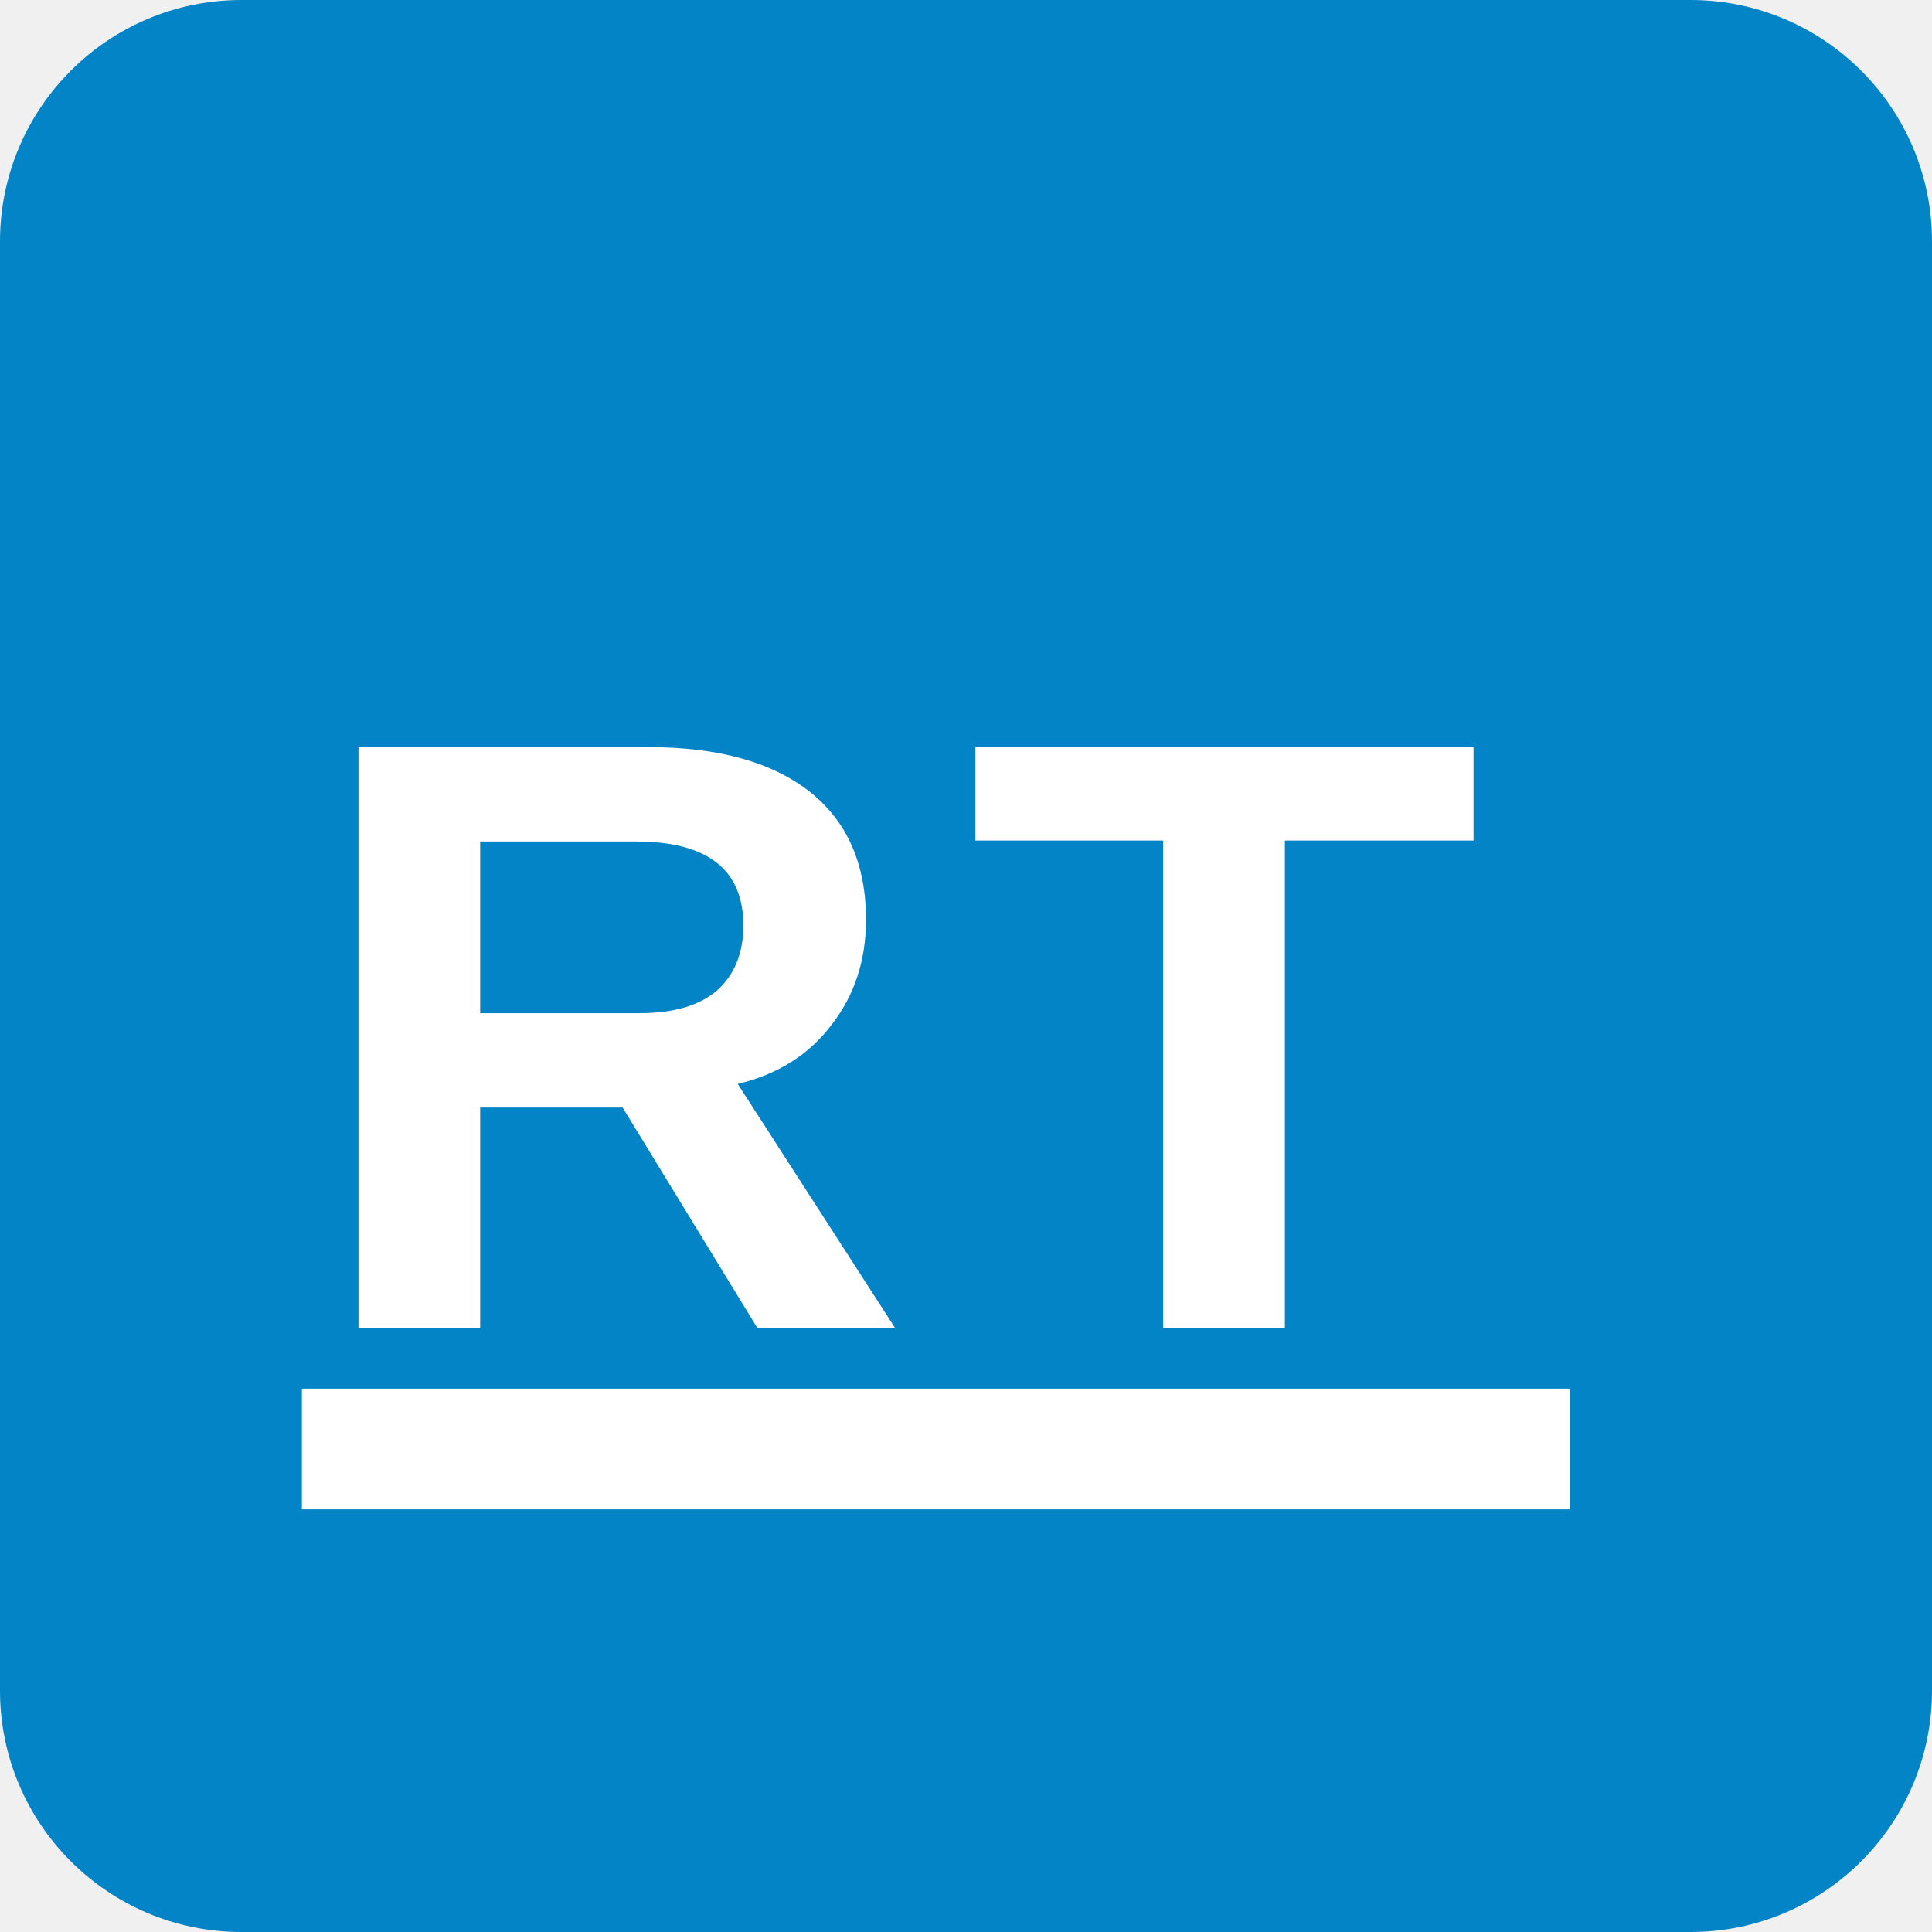
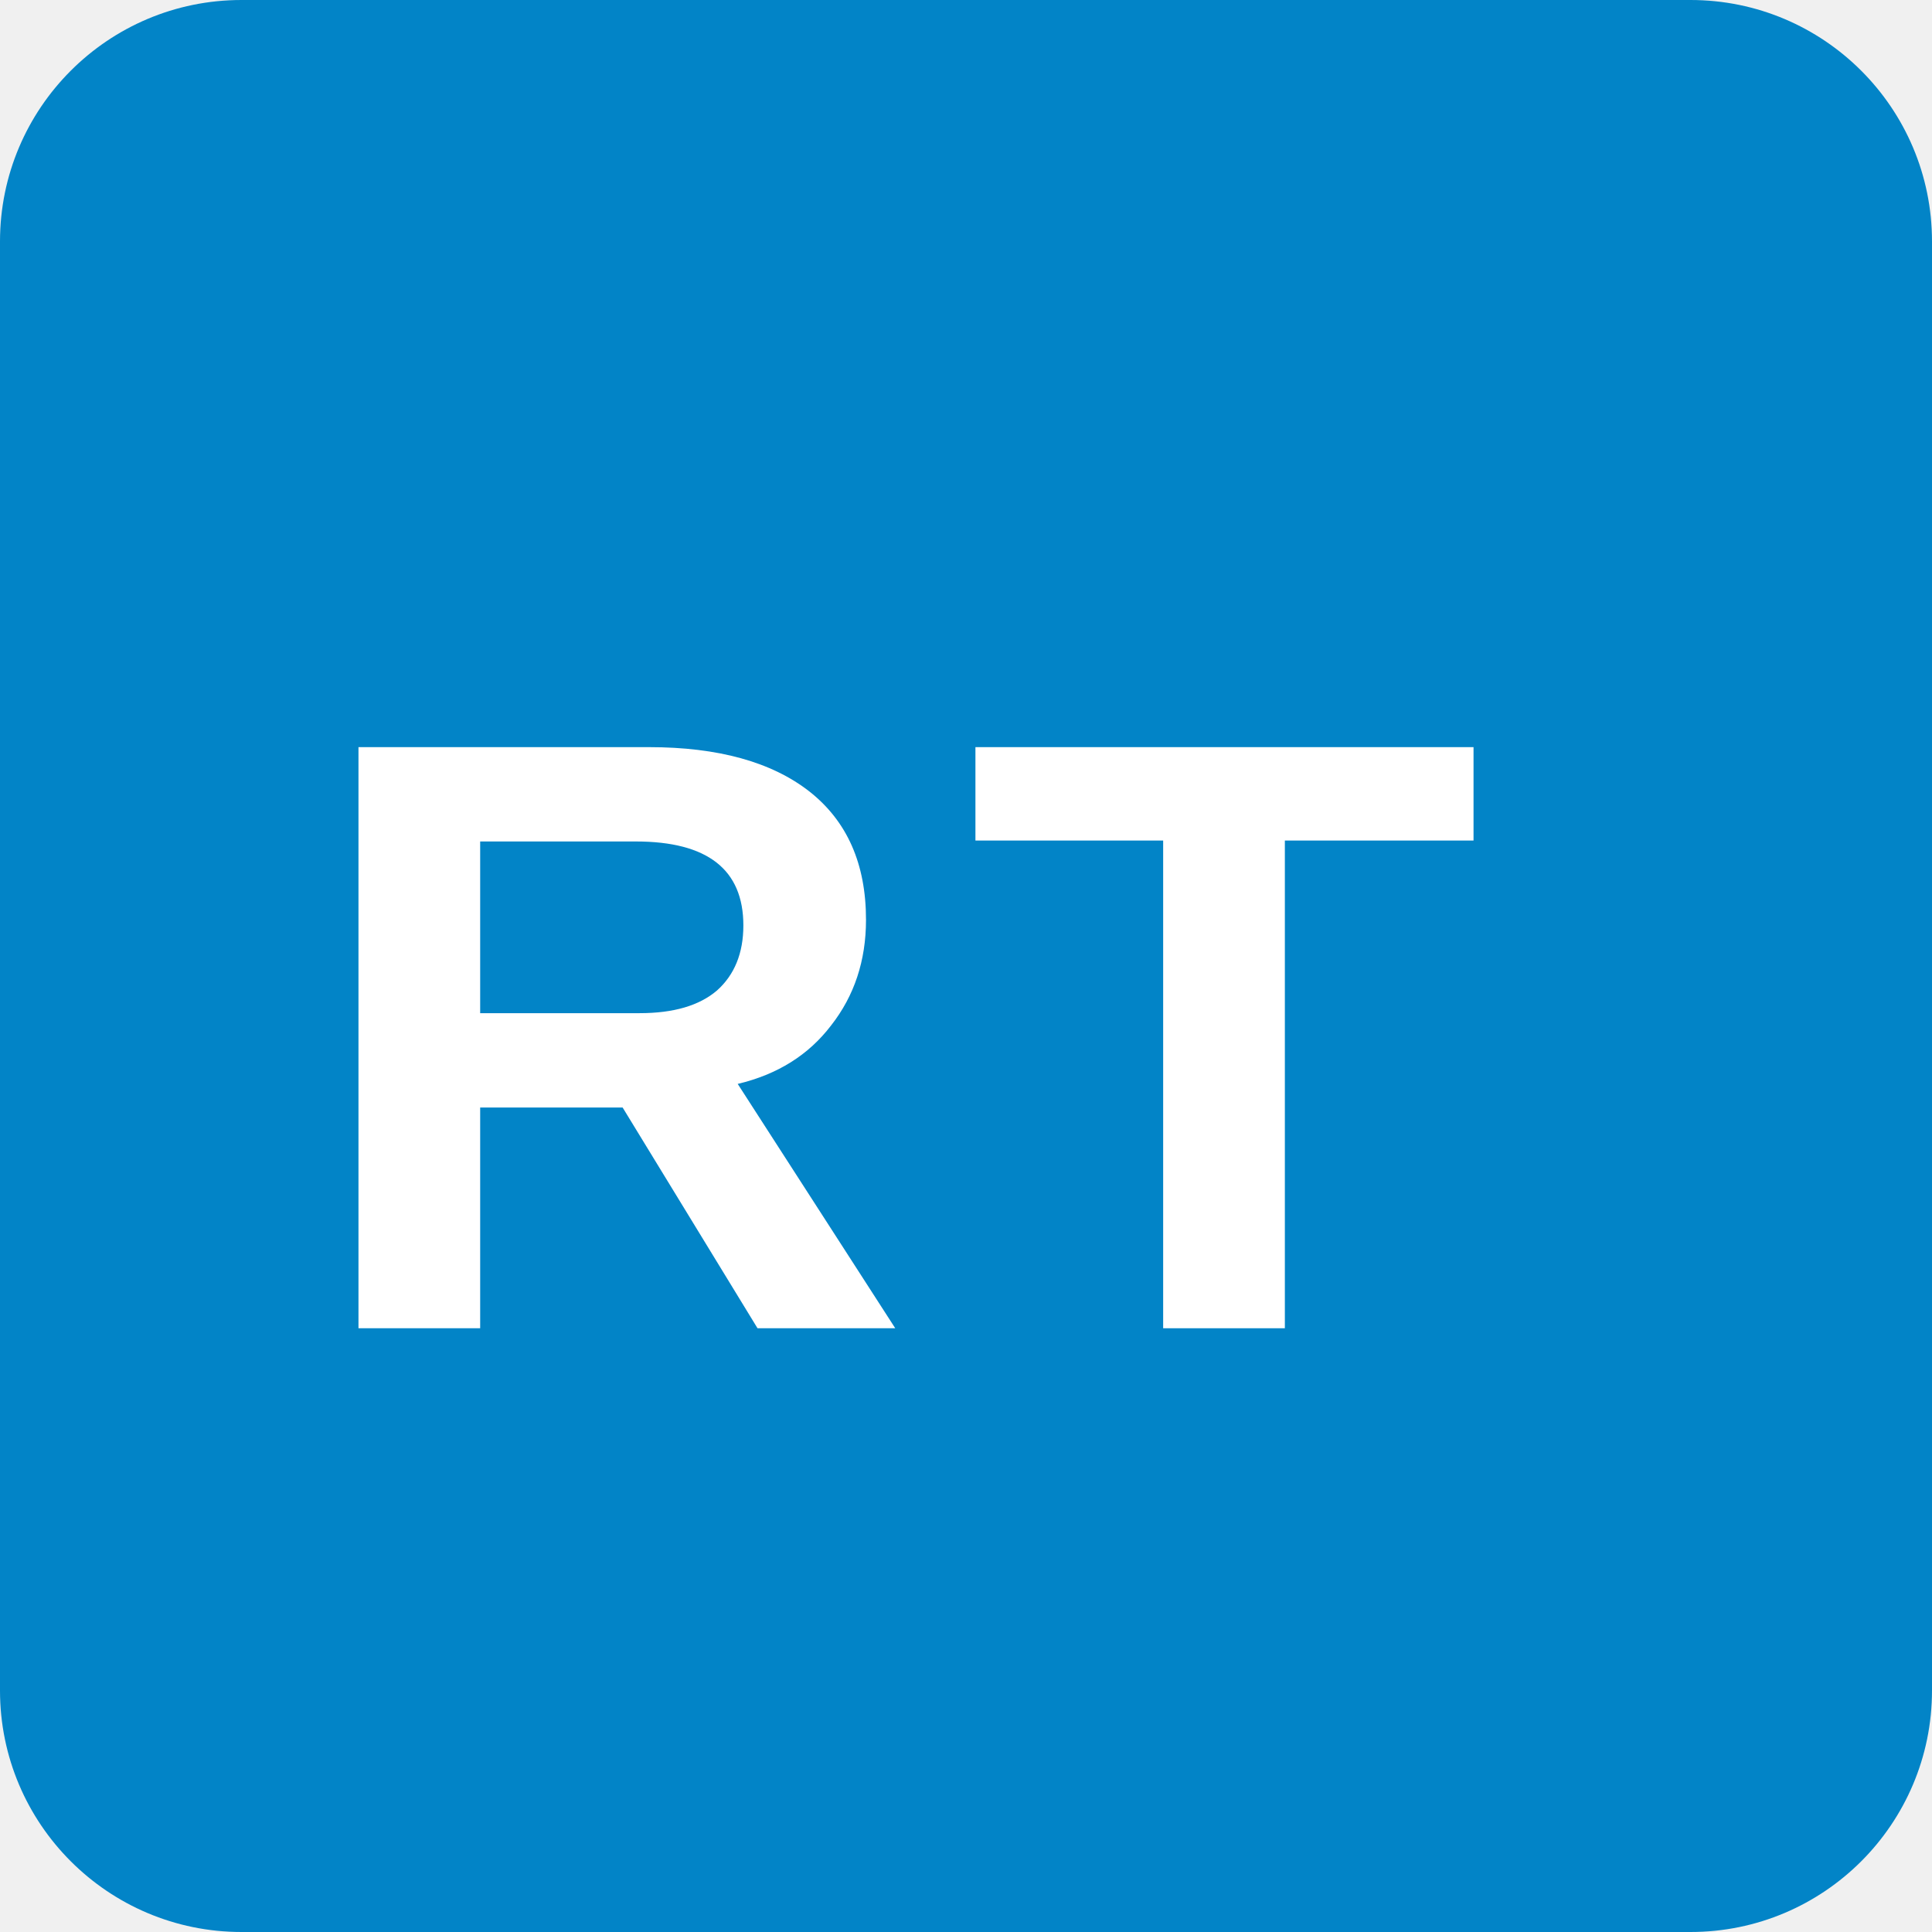
<svg xmlns="http://www.w3.org/2000/svg" viewBox="0 0 32 32" width="32" height="32">
  <rect x="0" y="0" width="32" height="32" rx="4" fill="#0284c7" />
  <g fill="white" font-family="Montserrat, Arial, sans-serif" font-weight="700">
    <text x="5" y="22" font-size="14">R</text>
    <text x="16" y="22" font-size="14">T</text>
  </g>
-   <path d="M5 24 L26 24" stroke="white" stroke-width="2" />
</svg>
